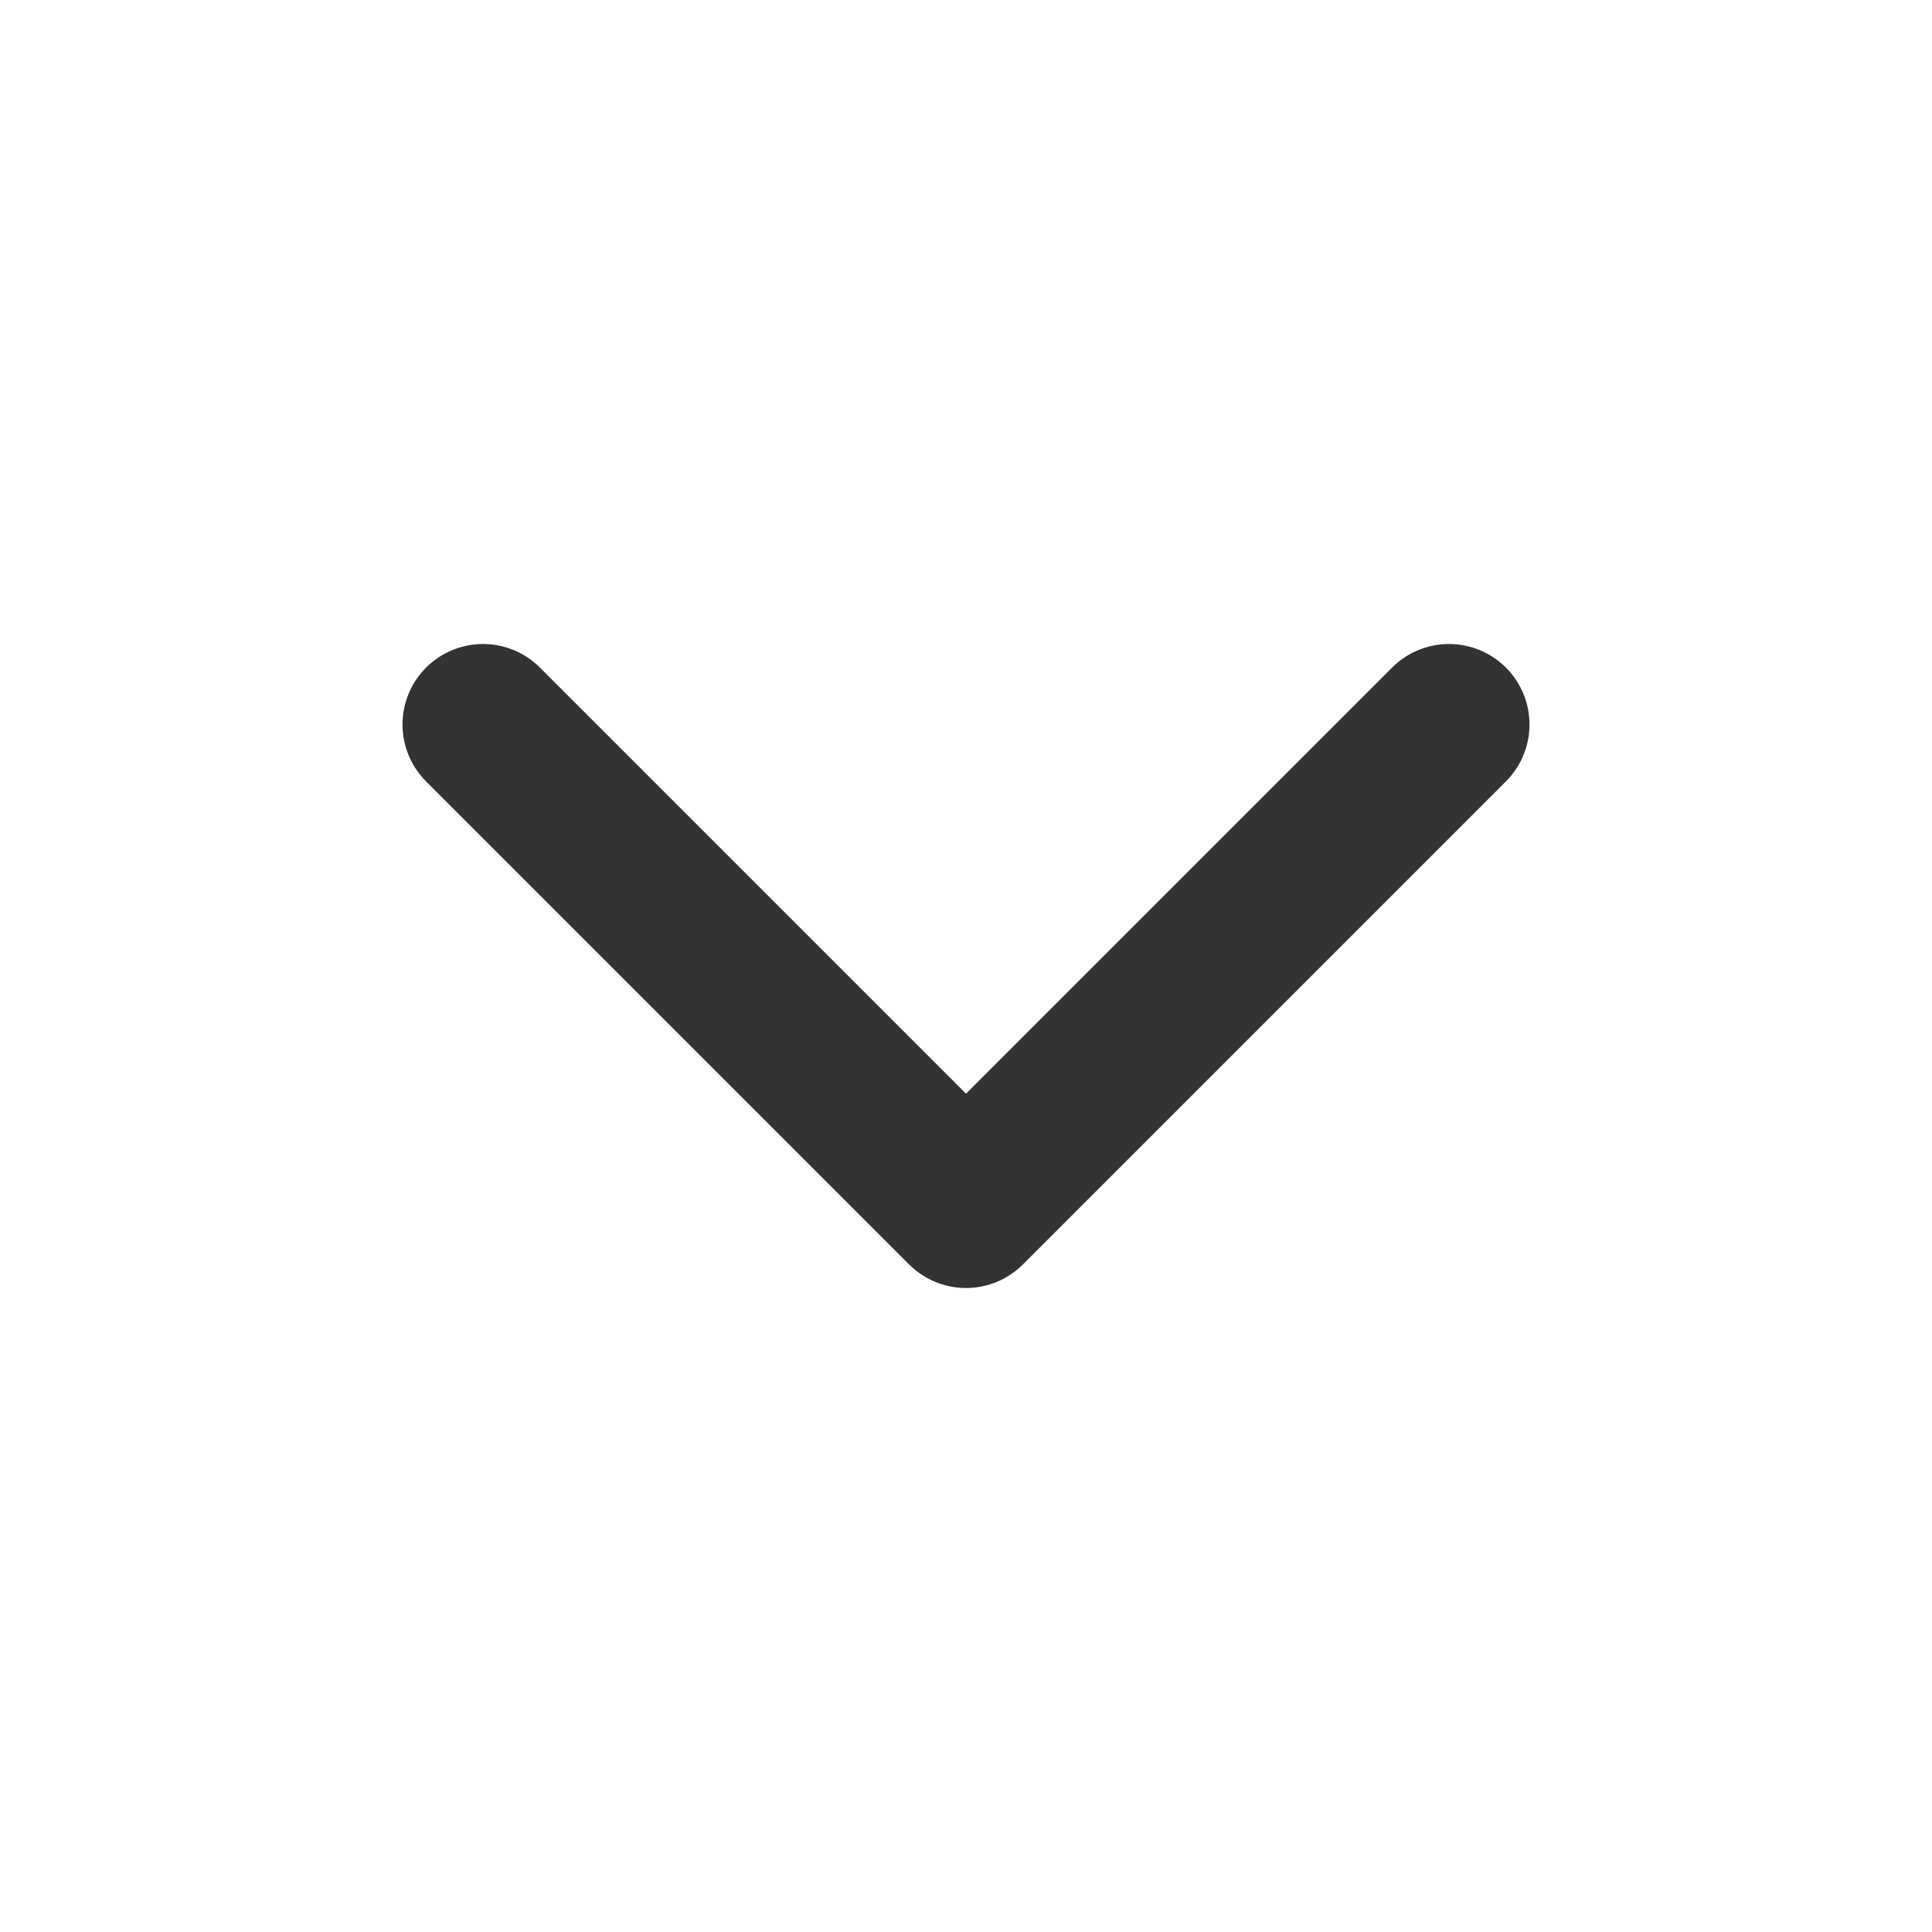
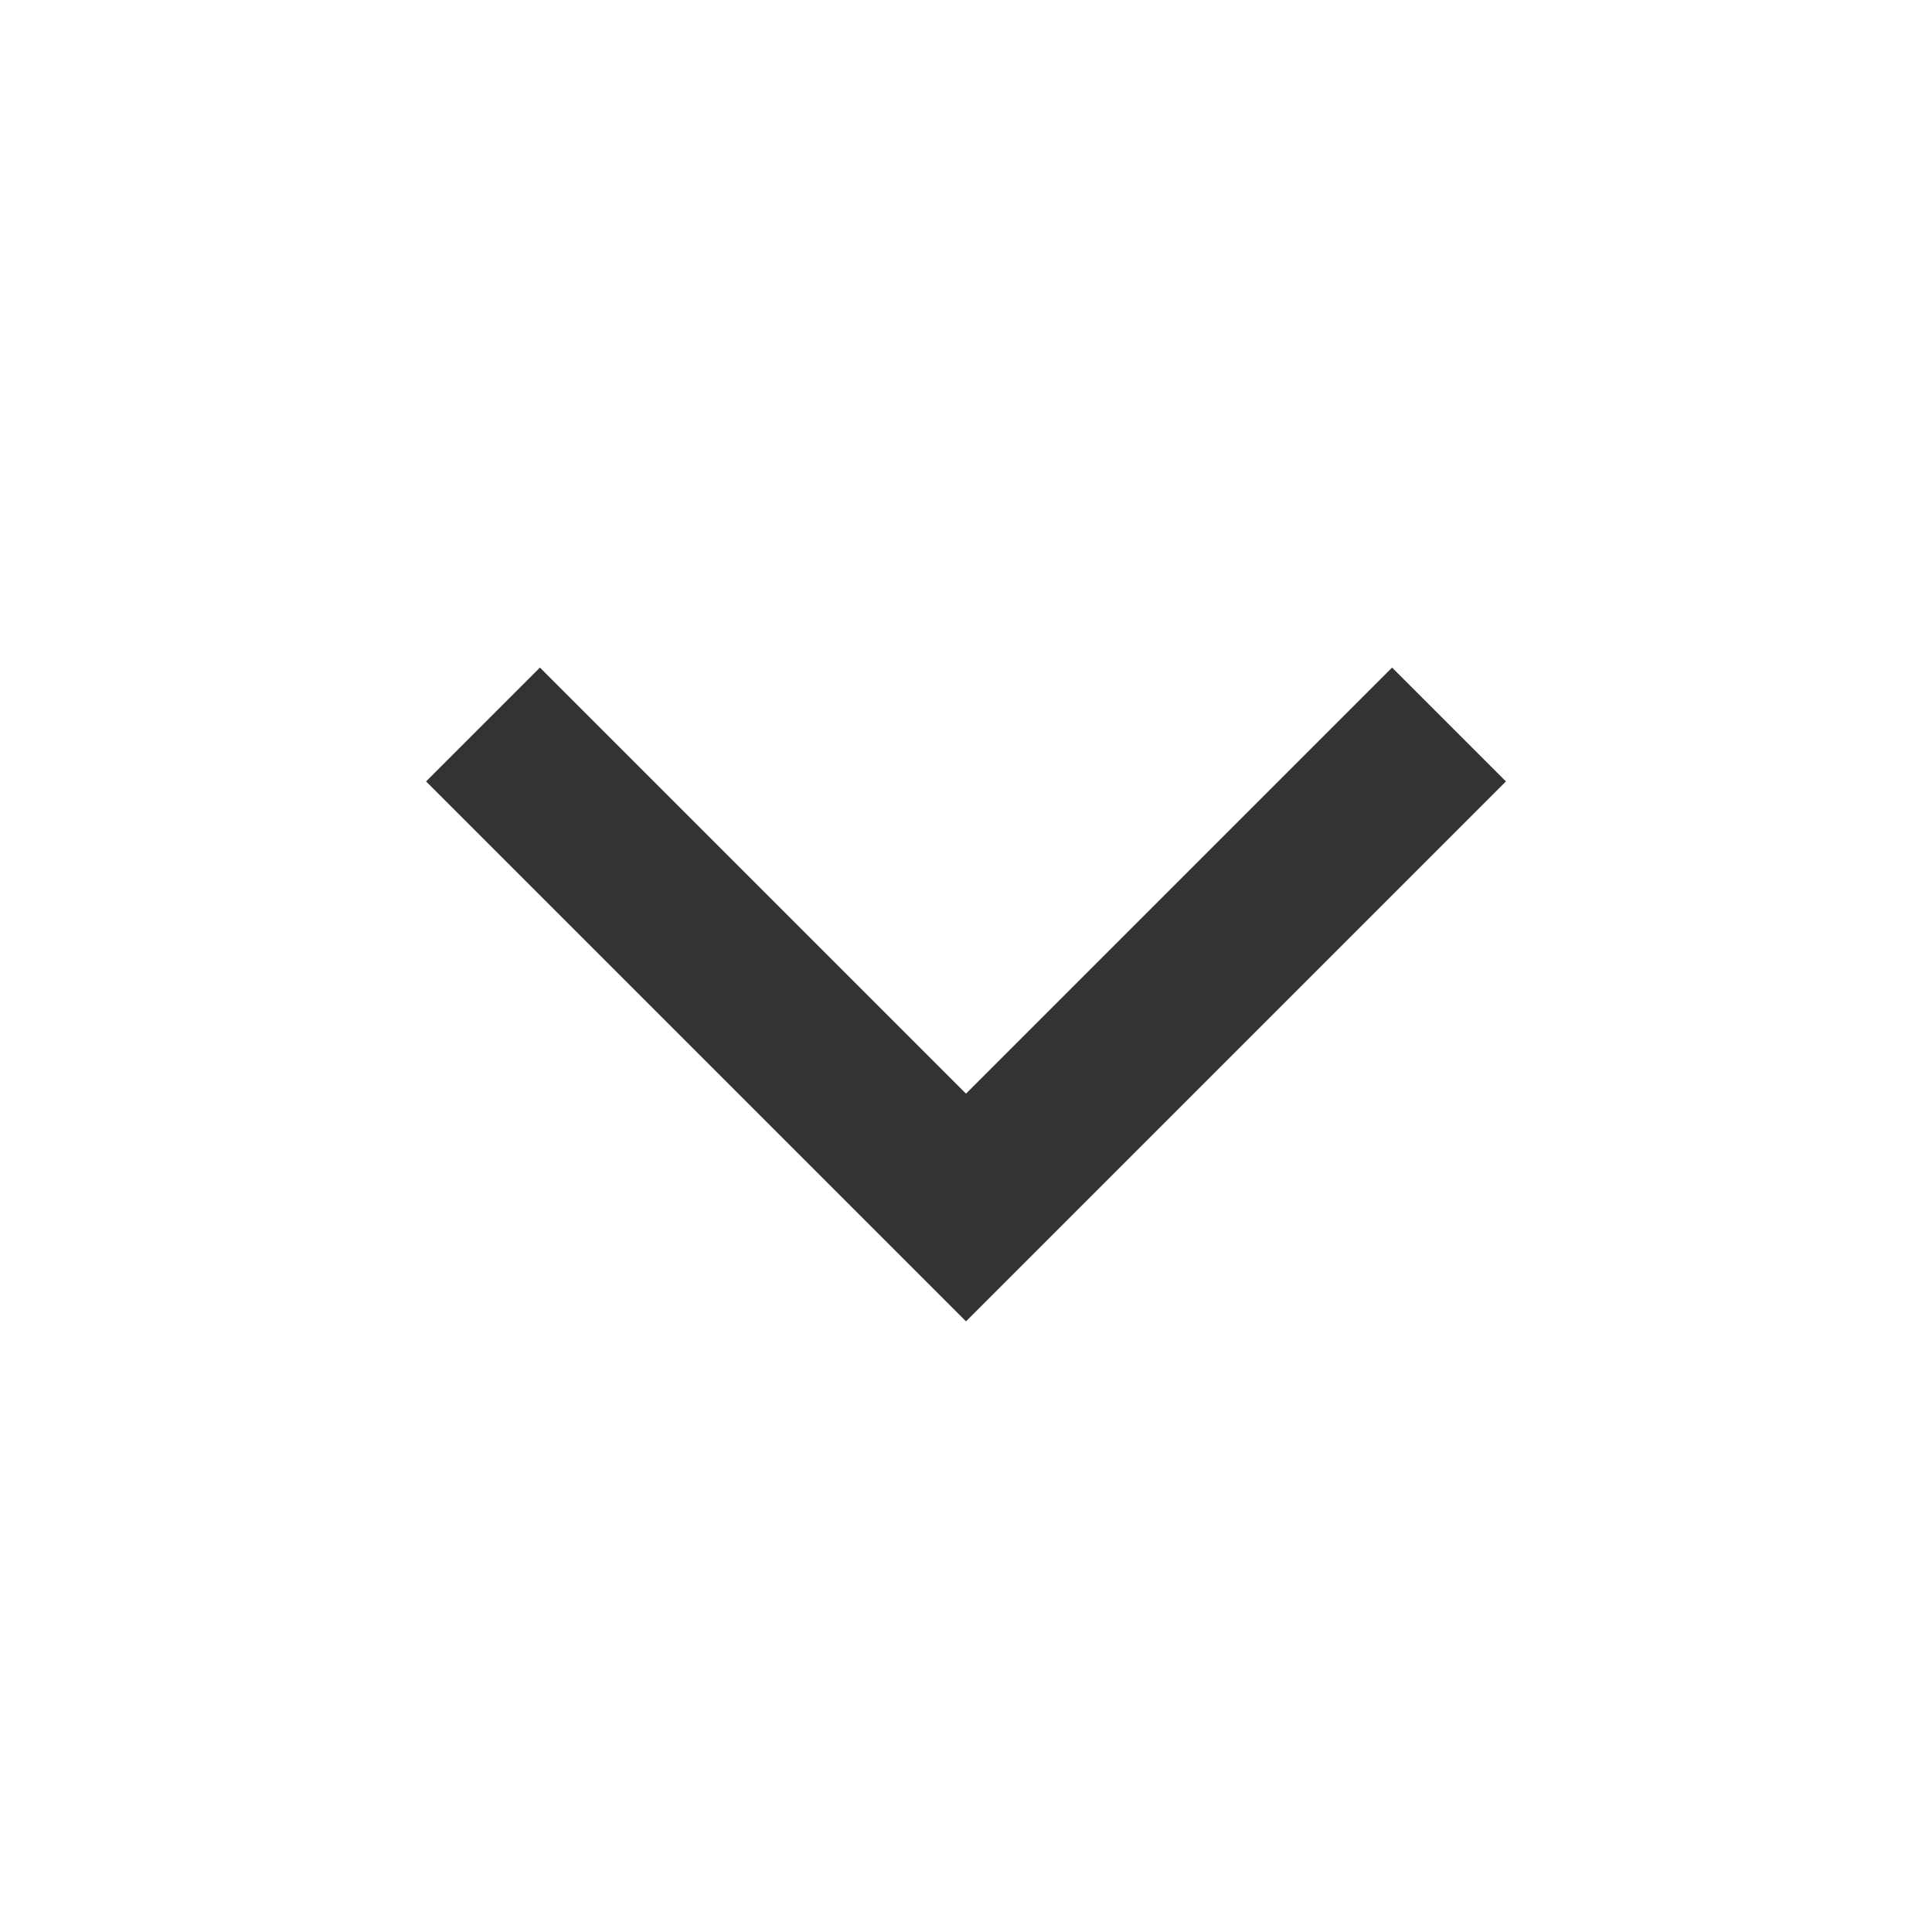
<svg xmlns="http://www.w3.org/2000/svg" width="24" height="24" viewBox="0 0 48 48" fill="none">
-   <path d="M36 18L24 30L12 18" stroke="#333" stroke-width="4" stroke-linecap="round" stroke-linejoin="round" />
+   <path d="M36 18L24 30L12 18" stroke="#333" stroke-width="4" strokeLinecap="round" strokeLinejoin="round" />
</svg>
